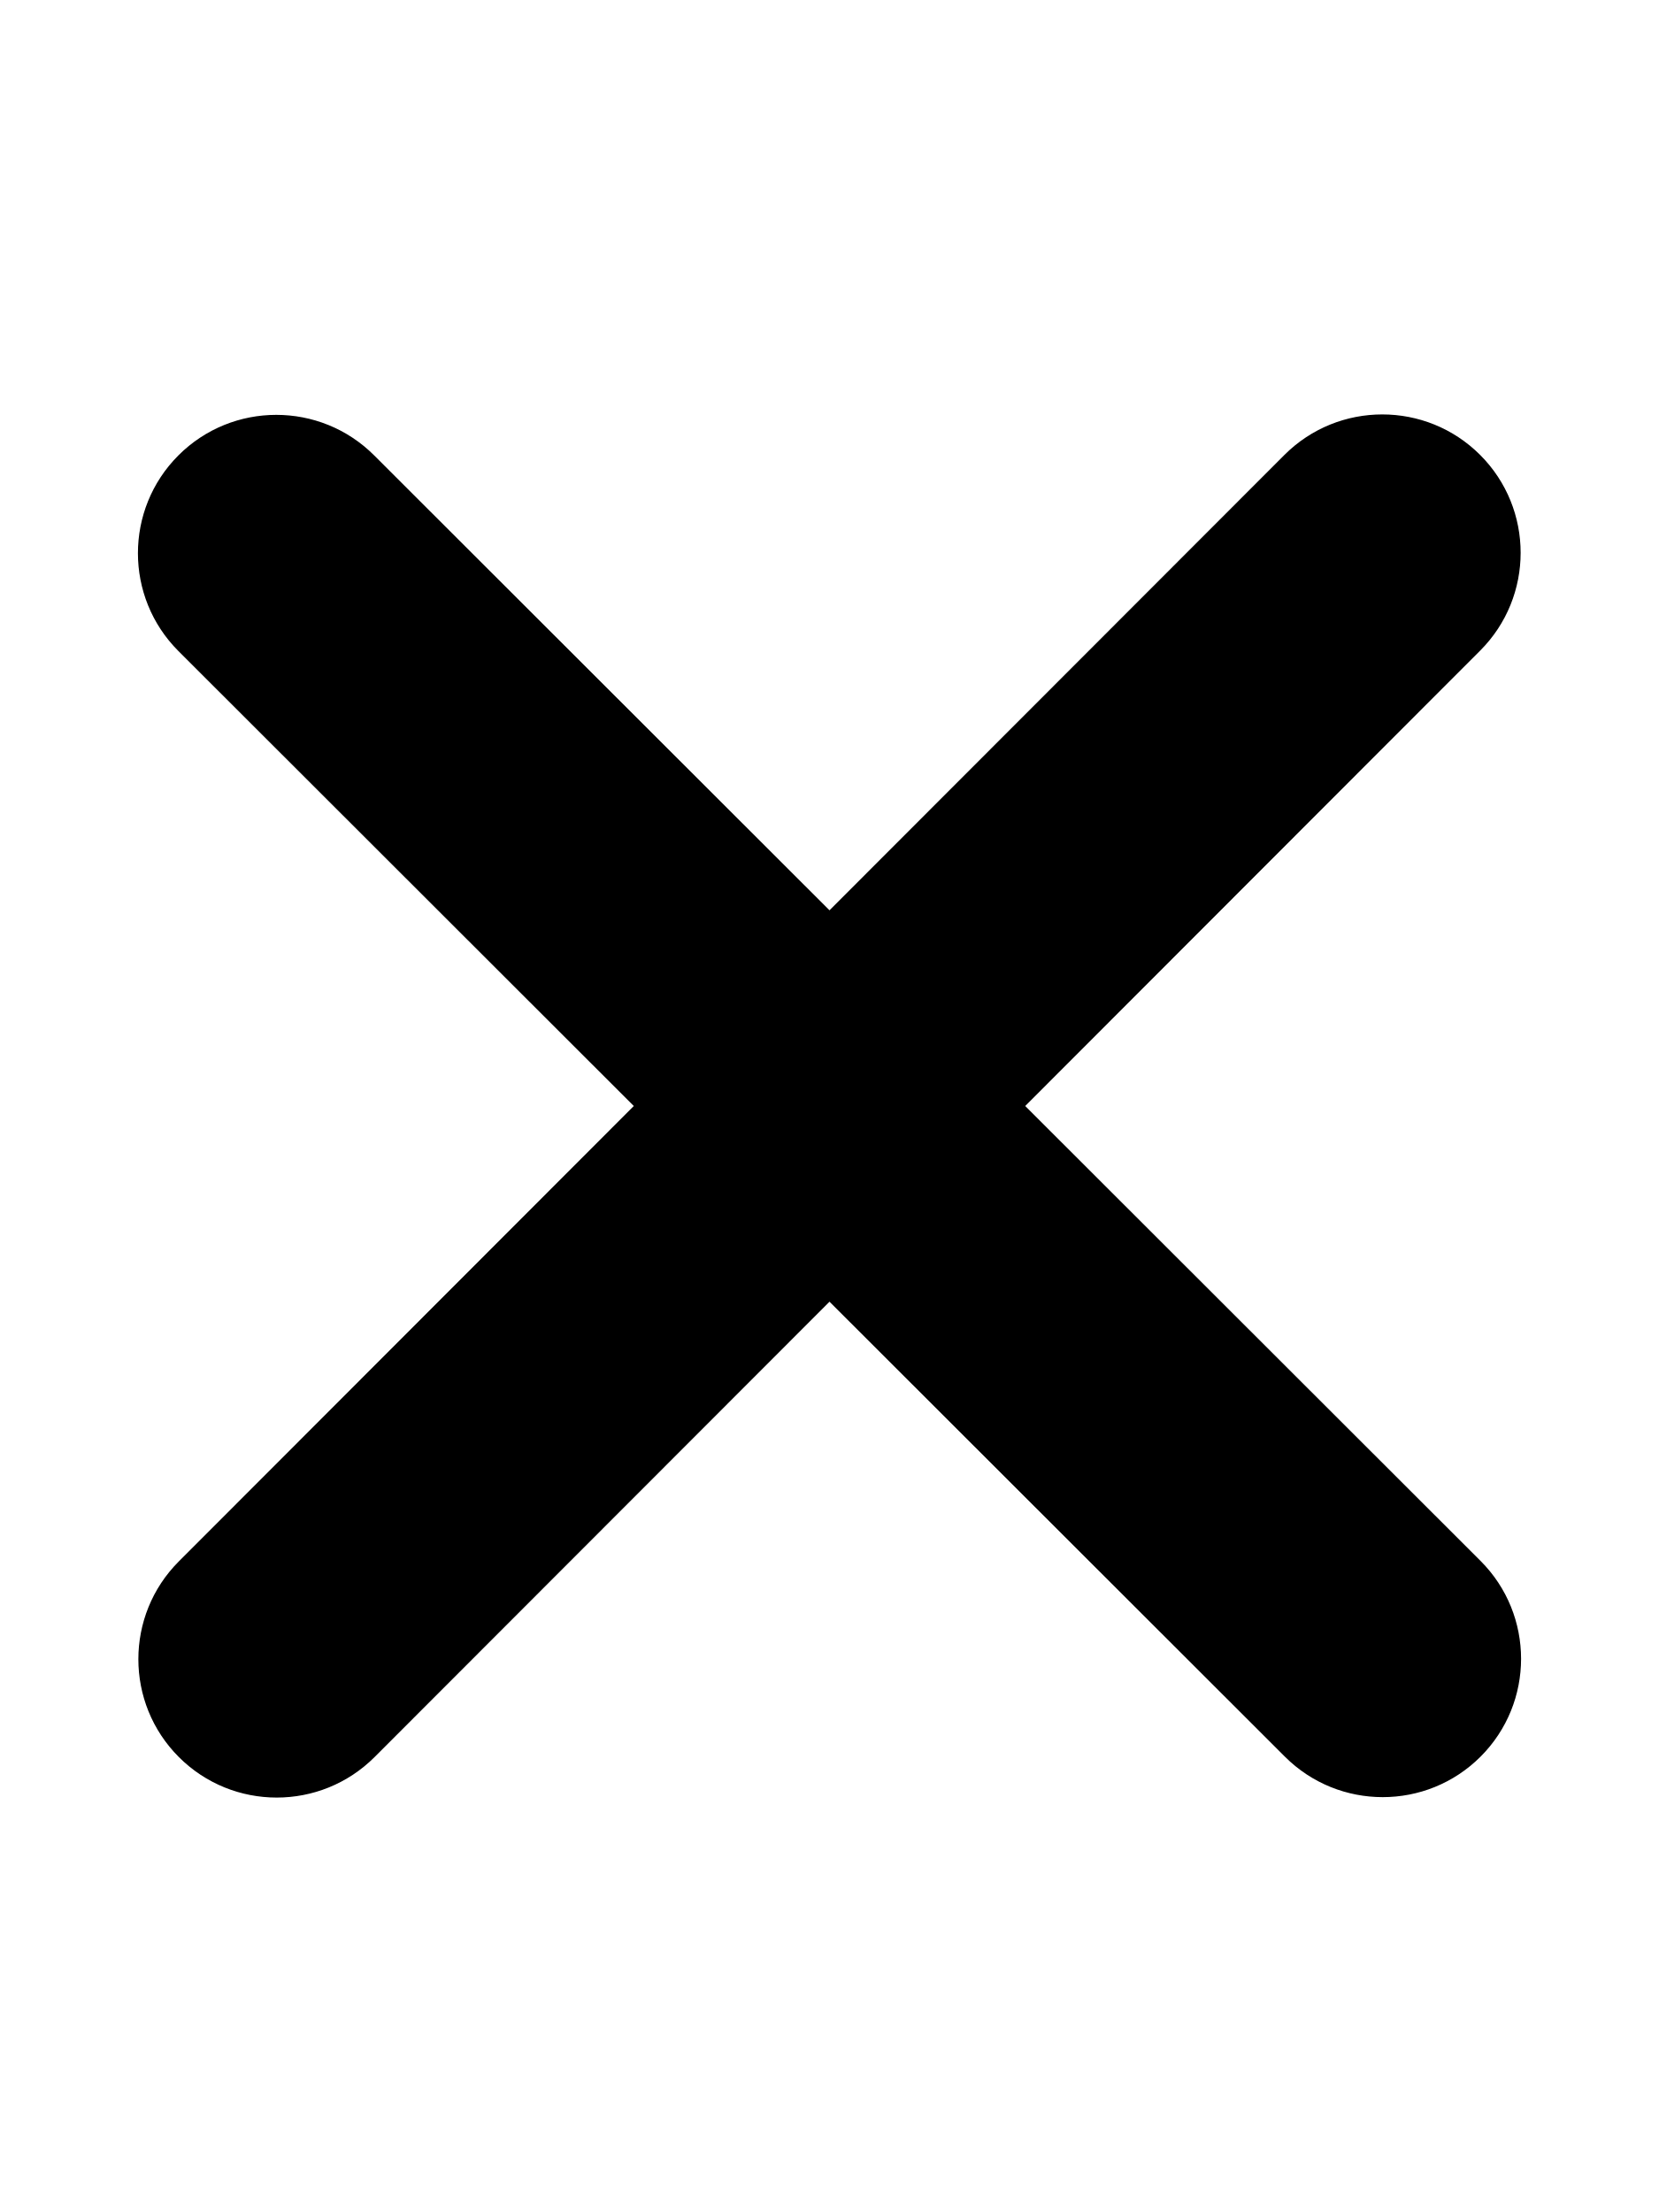
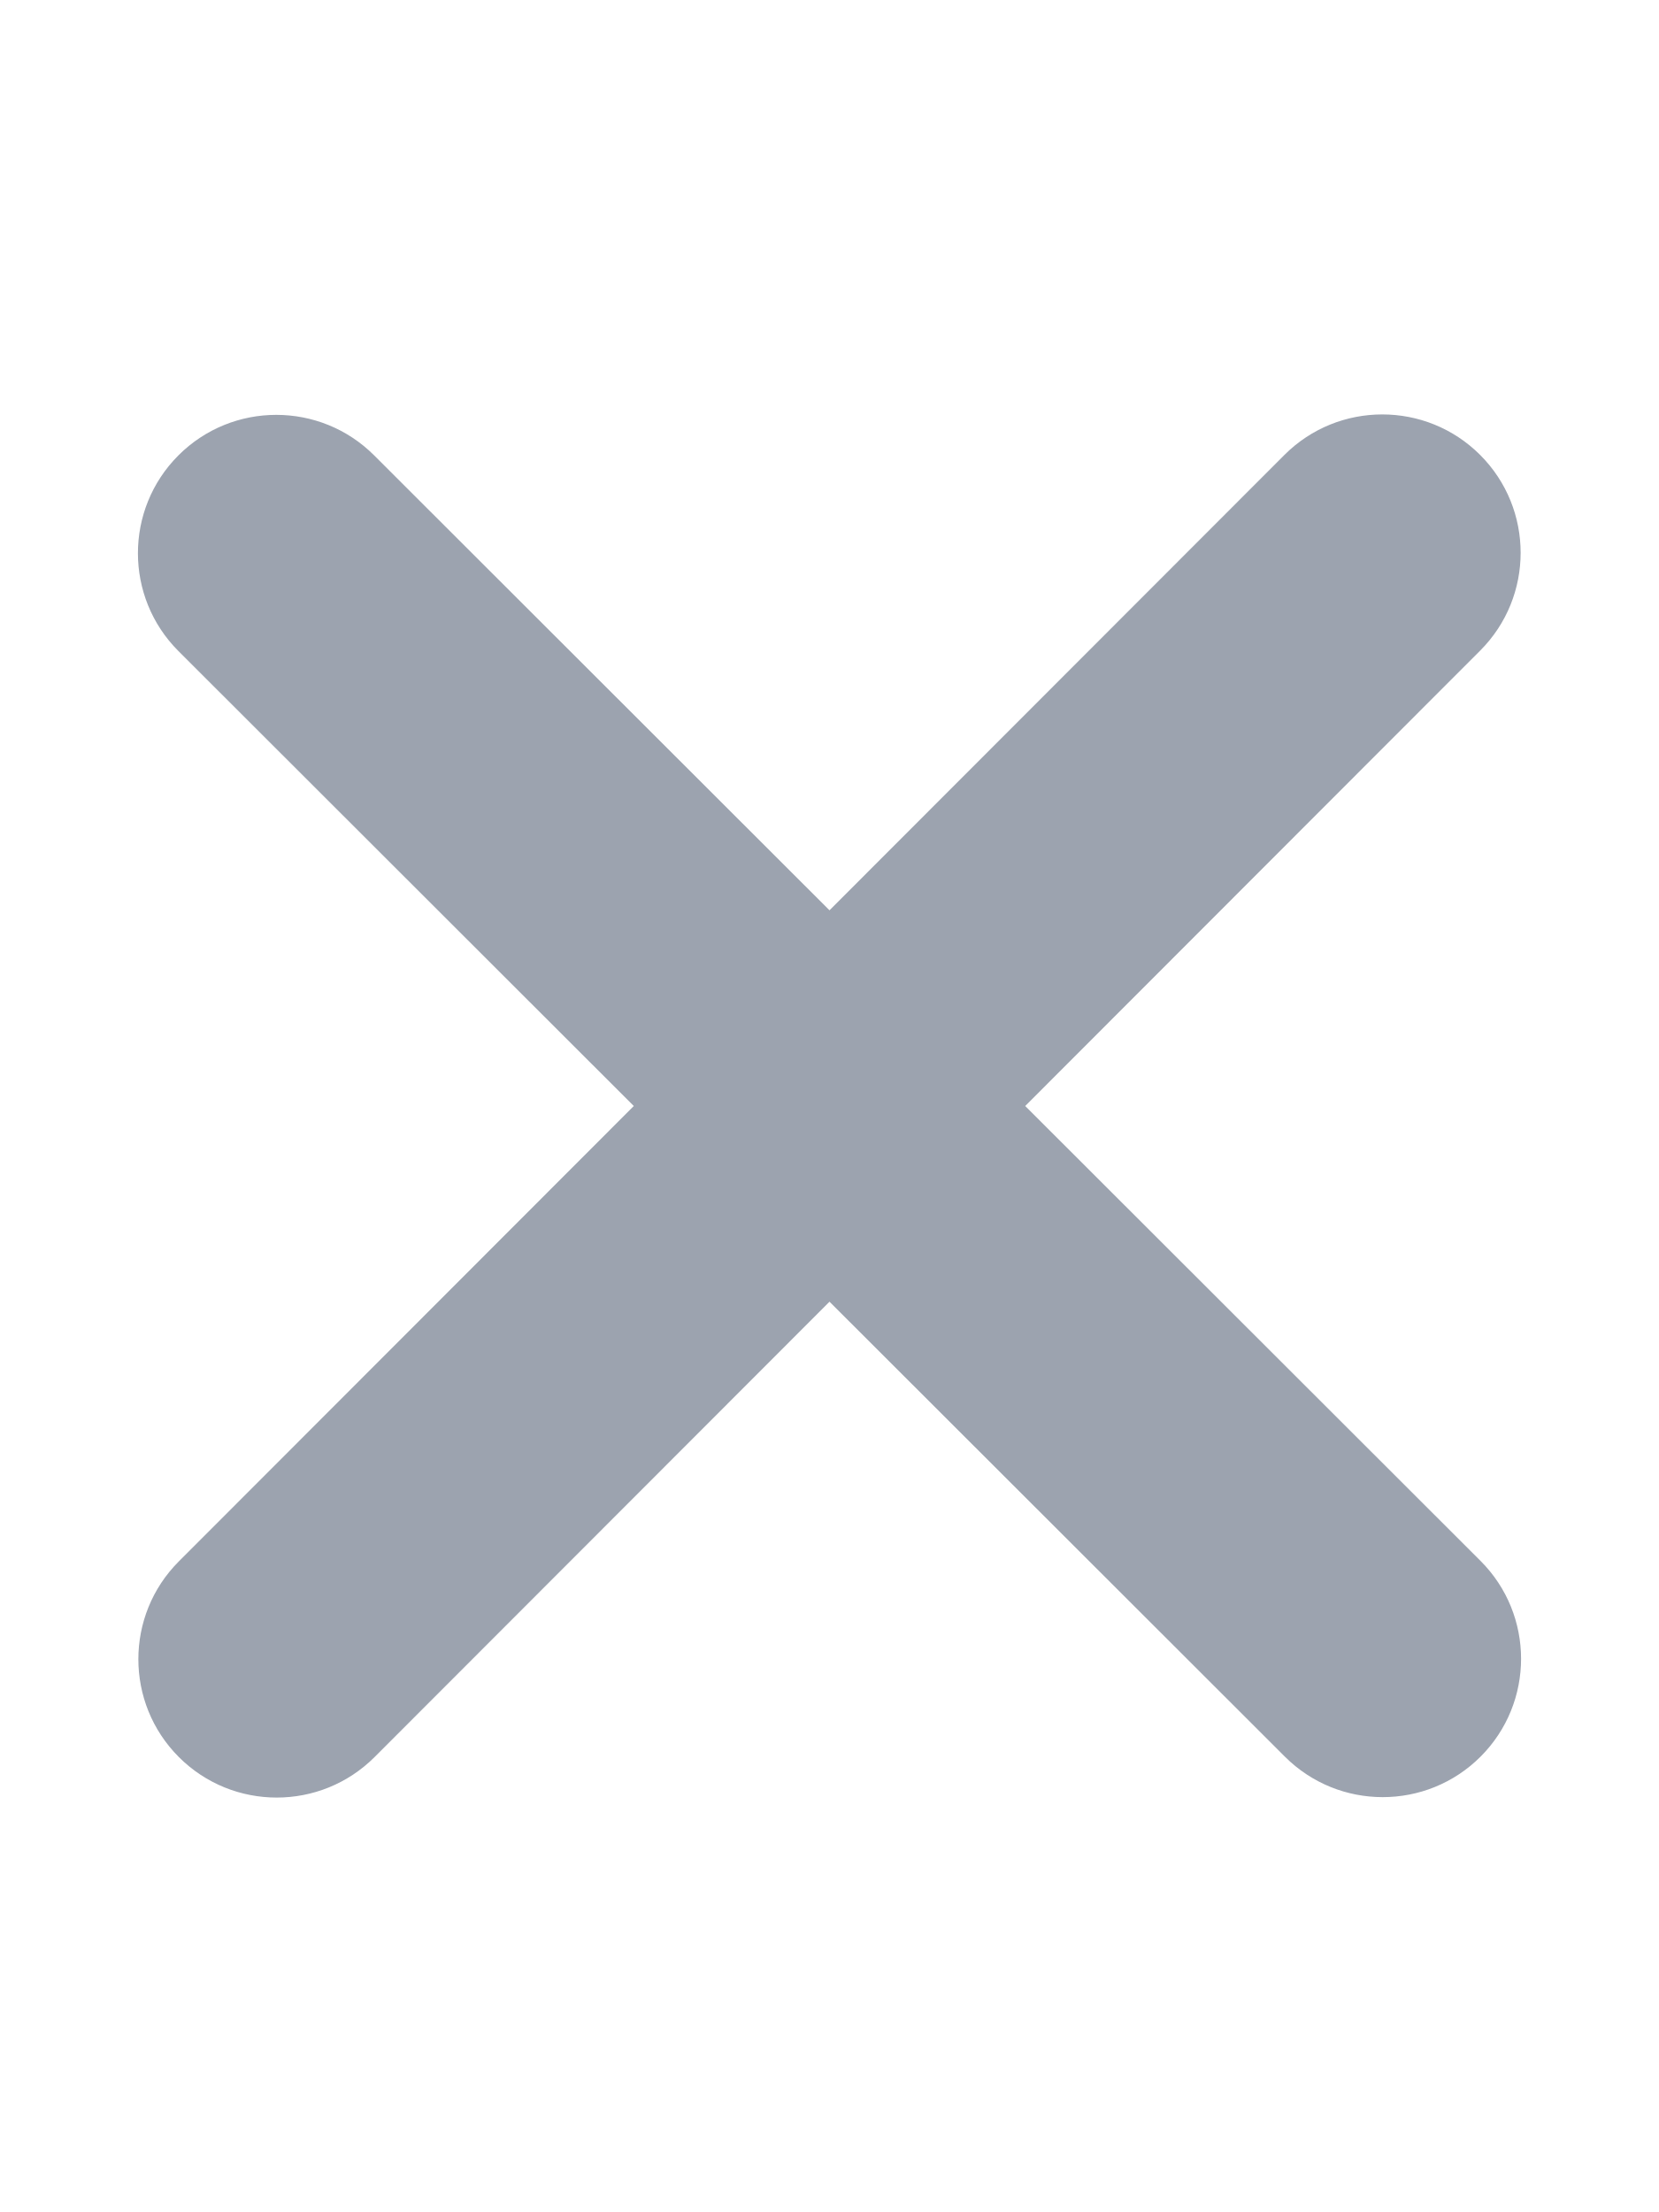
<svg xmlns="http://www.w3.org/2000/svg" height="16" width="12" viewBox="0 0 384 512">
-   <path d="M342.6 150.6c12.5-12.5 12.5-32.8 0-45.3s-32.8-12.5-45.3 0L192 210.7 86.6 105.4c-12.5-12.5-32.8-12.5-45.3 0s-12.5 32.8 0 45.3L146.7 256 41.4 361.4c-12.5 12.5-12.5 32.8 0 45.3s32.8 12.5 45.3 0L192 301.3 297.4 406.6c12.5 12.5 32.8 12.5 45.3 0s12.5-32.8 0-45.3L237.3 256 342.6 150.6z" />
+   <path fill="rgb(156 163 175)" d="M342.6 150.6c12.5-12.5 12.5-32.8 0-45.3s-32.8-12.5-45.3 0L192 210.7 86.6 105.4c-12.5-12.5-32.8-12.5-45.3 0s-12.5 32.8 0 45.3L146.7 256 41.4 361.4c-12.5 12.5-12.5 32.8 0 45.3s32.8 12.5 45.3 0L192 301.3 297.4 406.6c12.5 12.5 32.8 12.5 45.3 0s12.5-32.8 0-45.3L237.3 256 342.6 150.6z" />
</svg>
